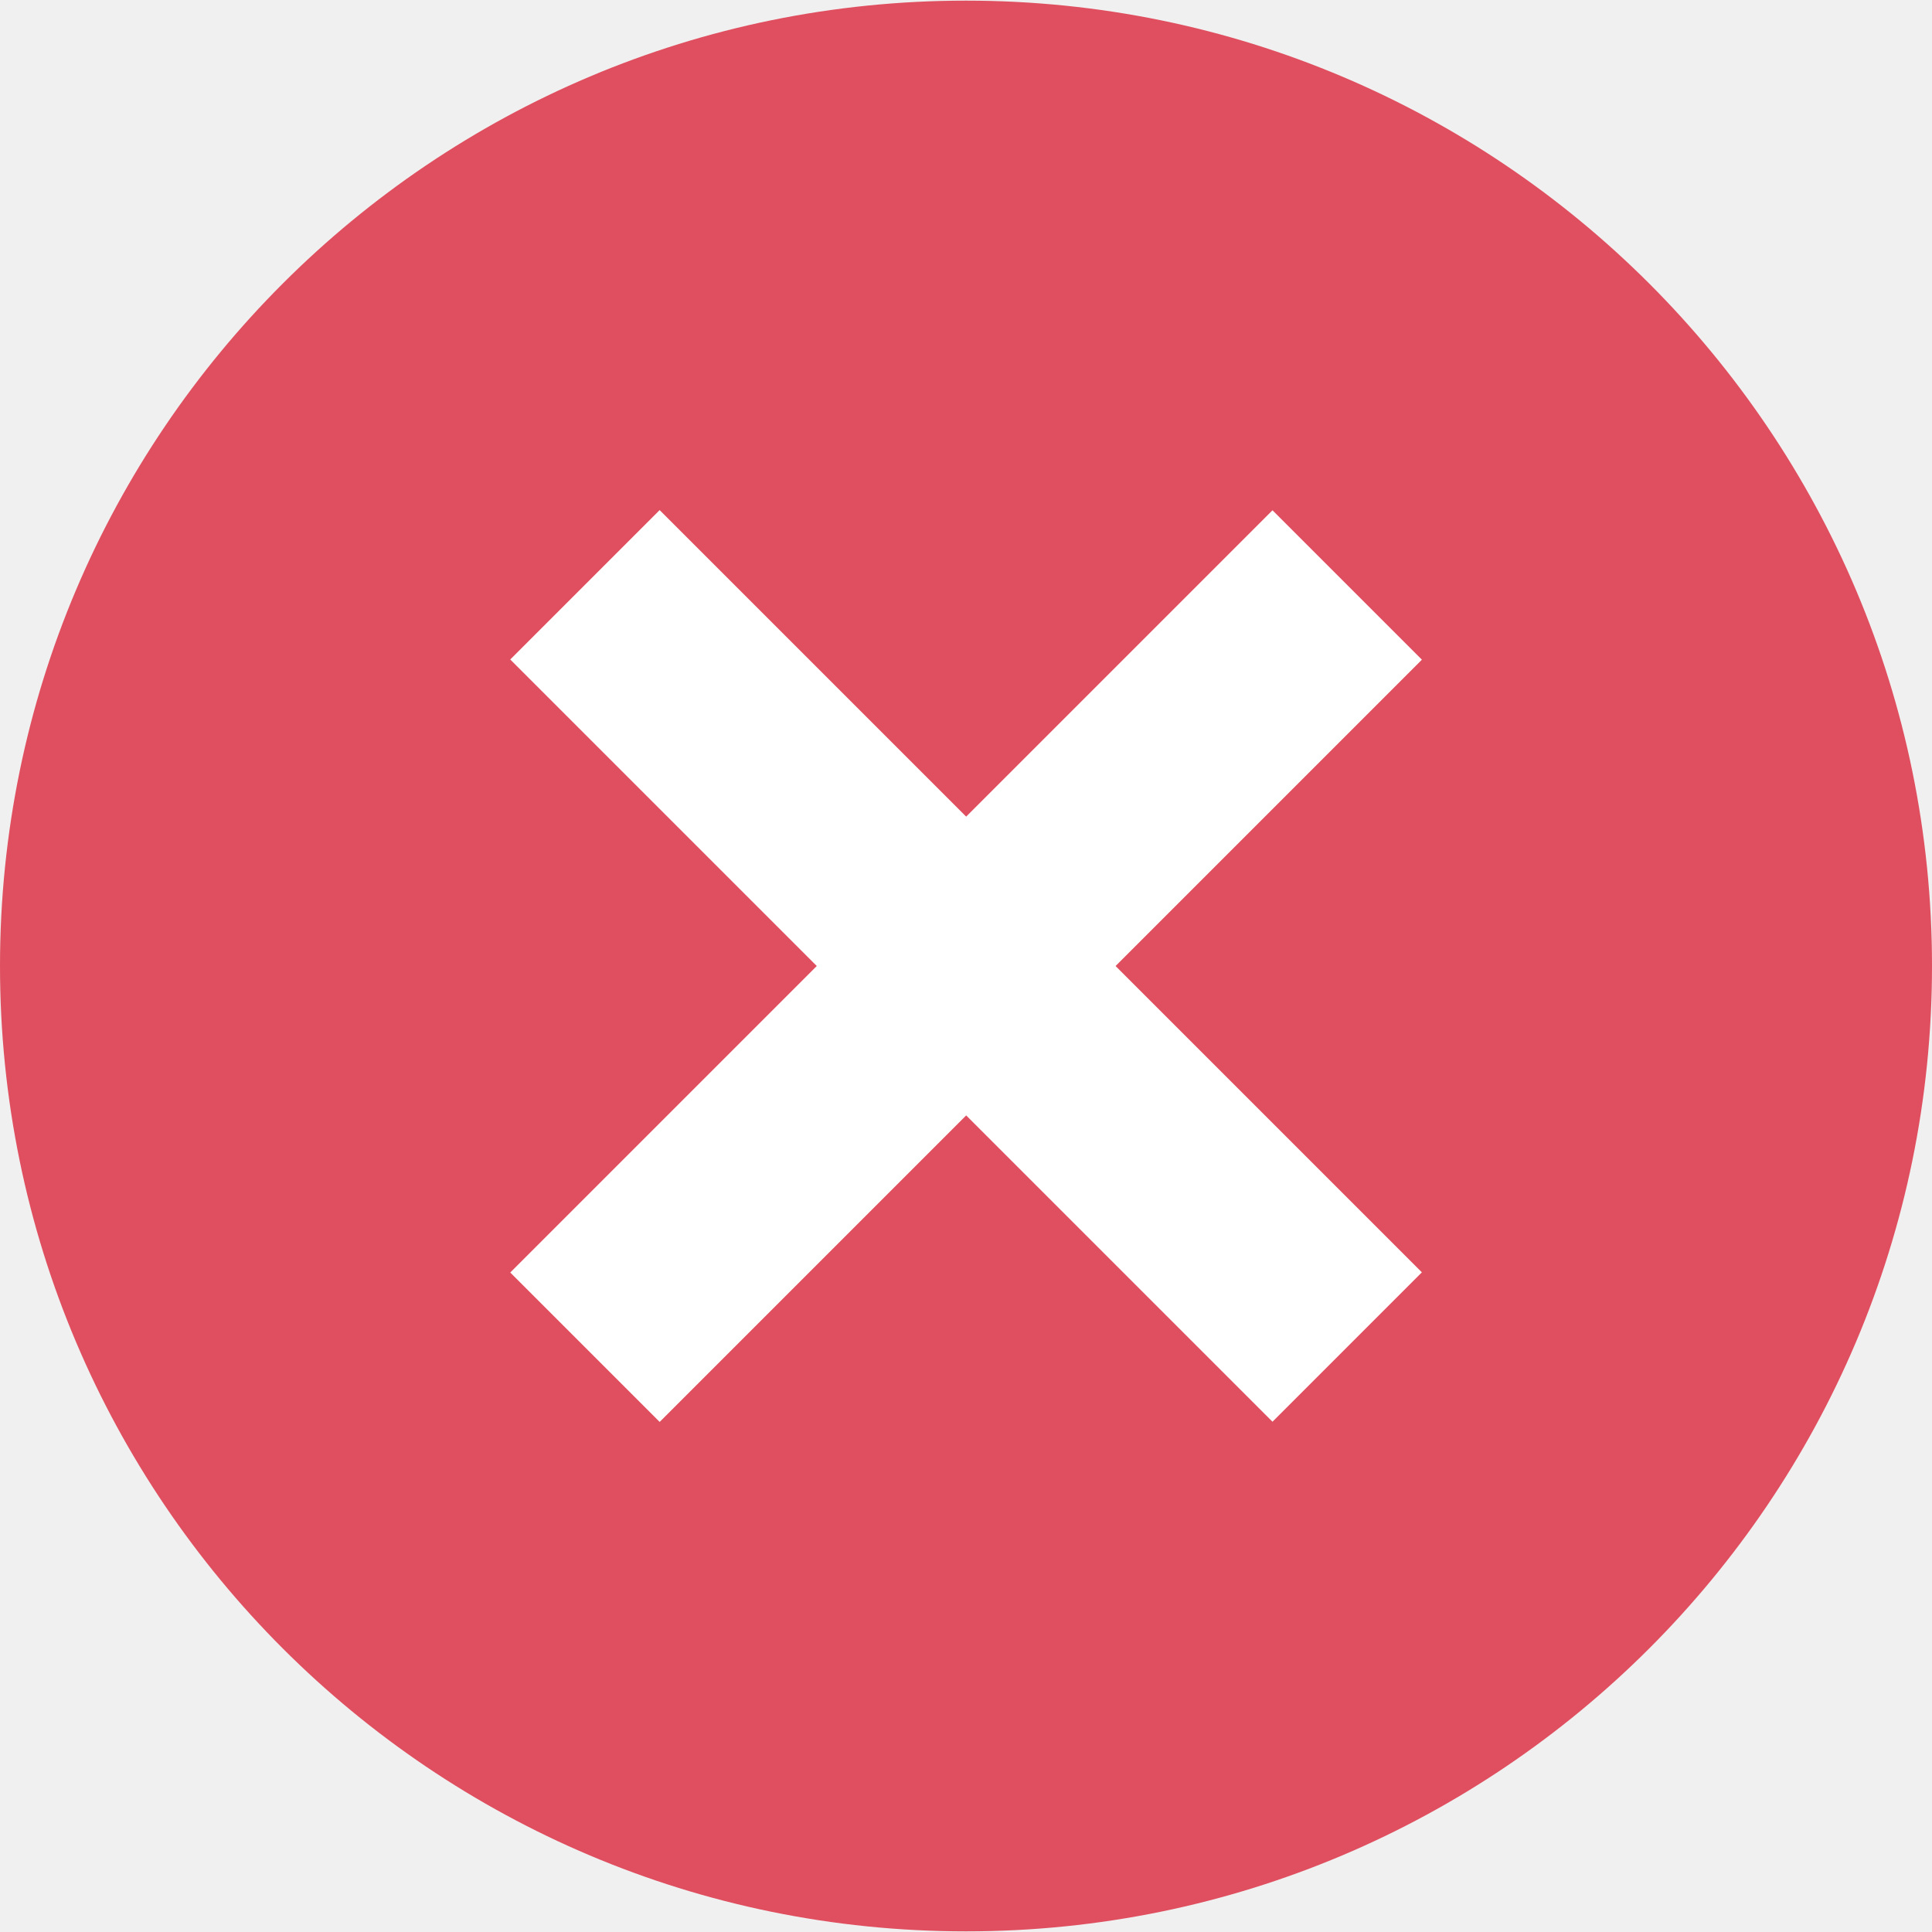
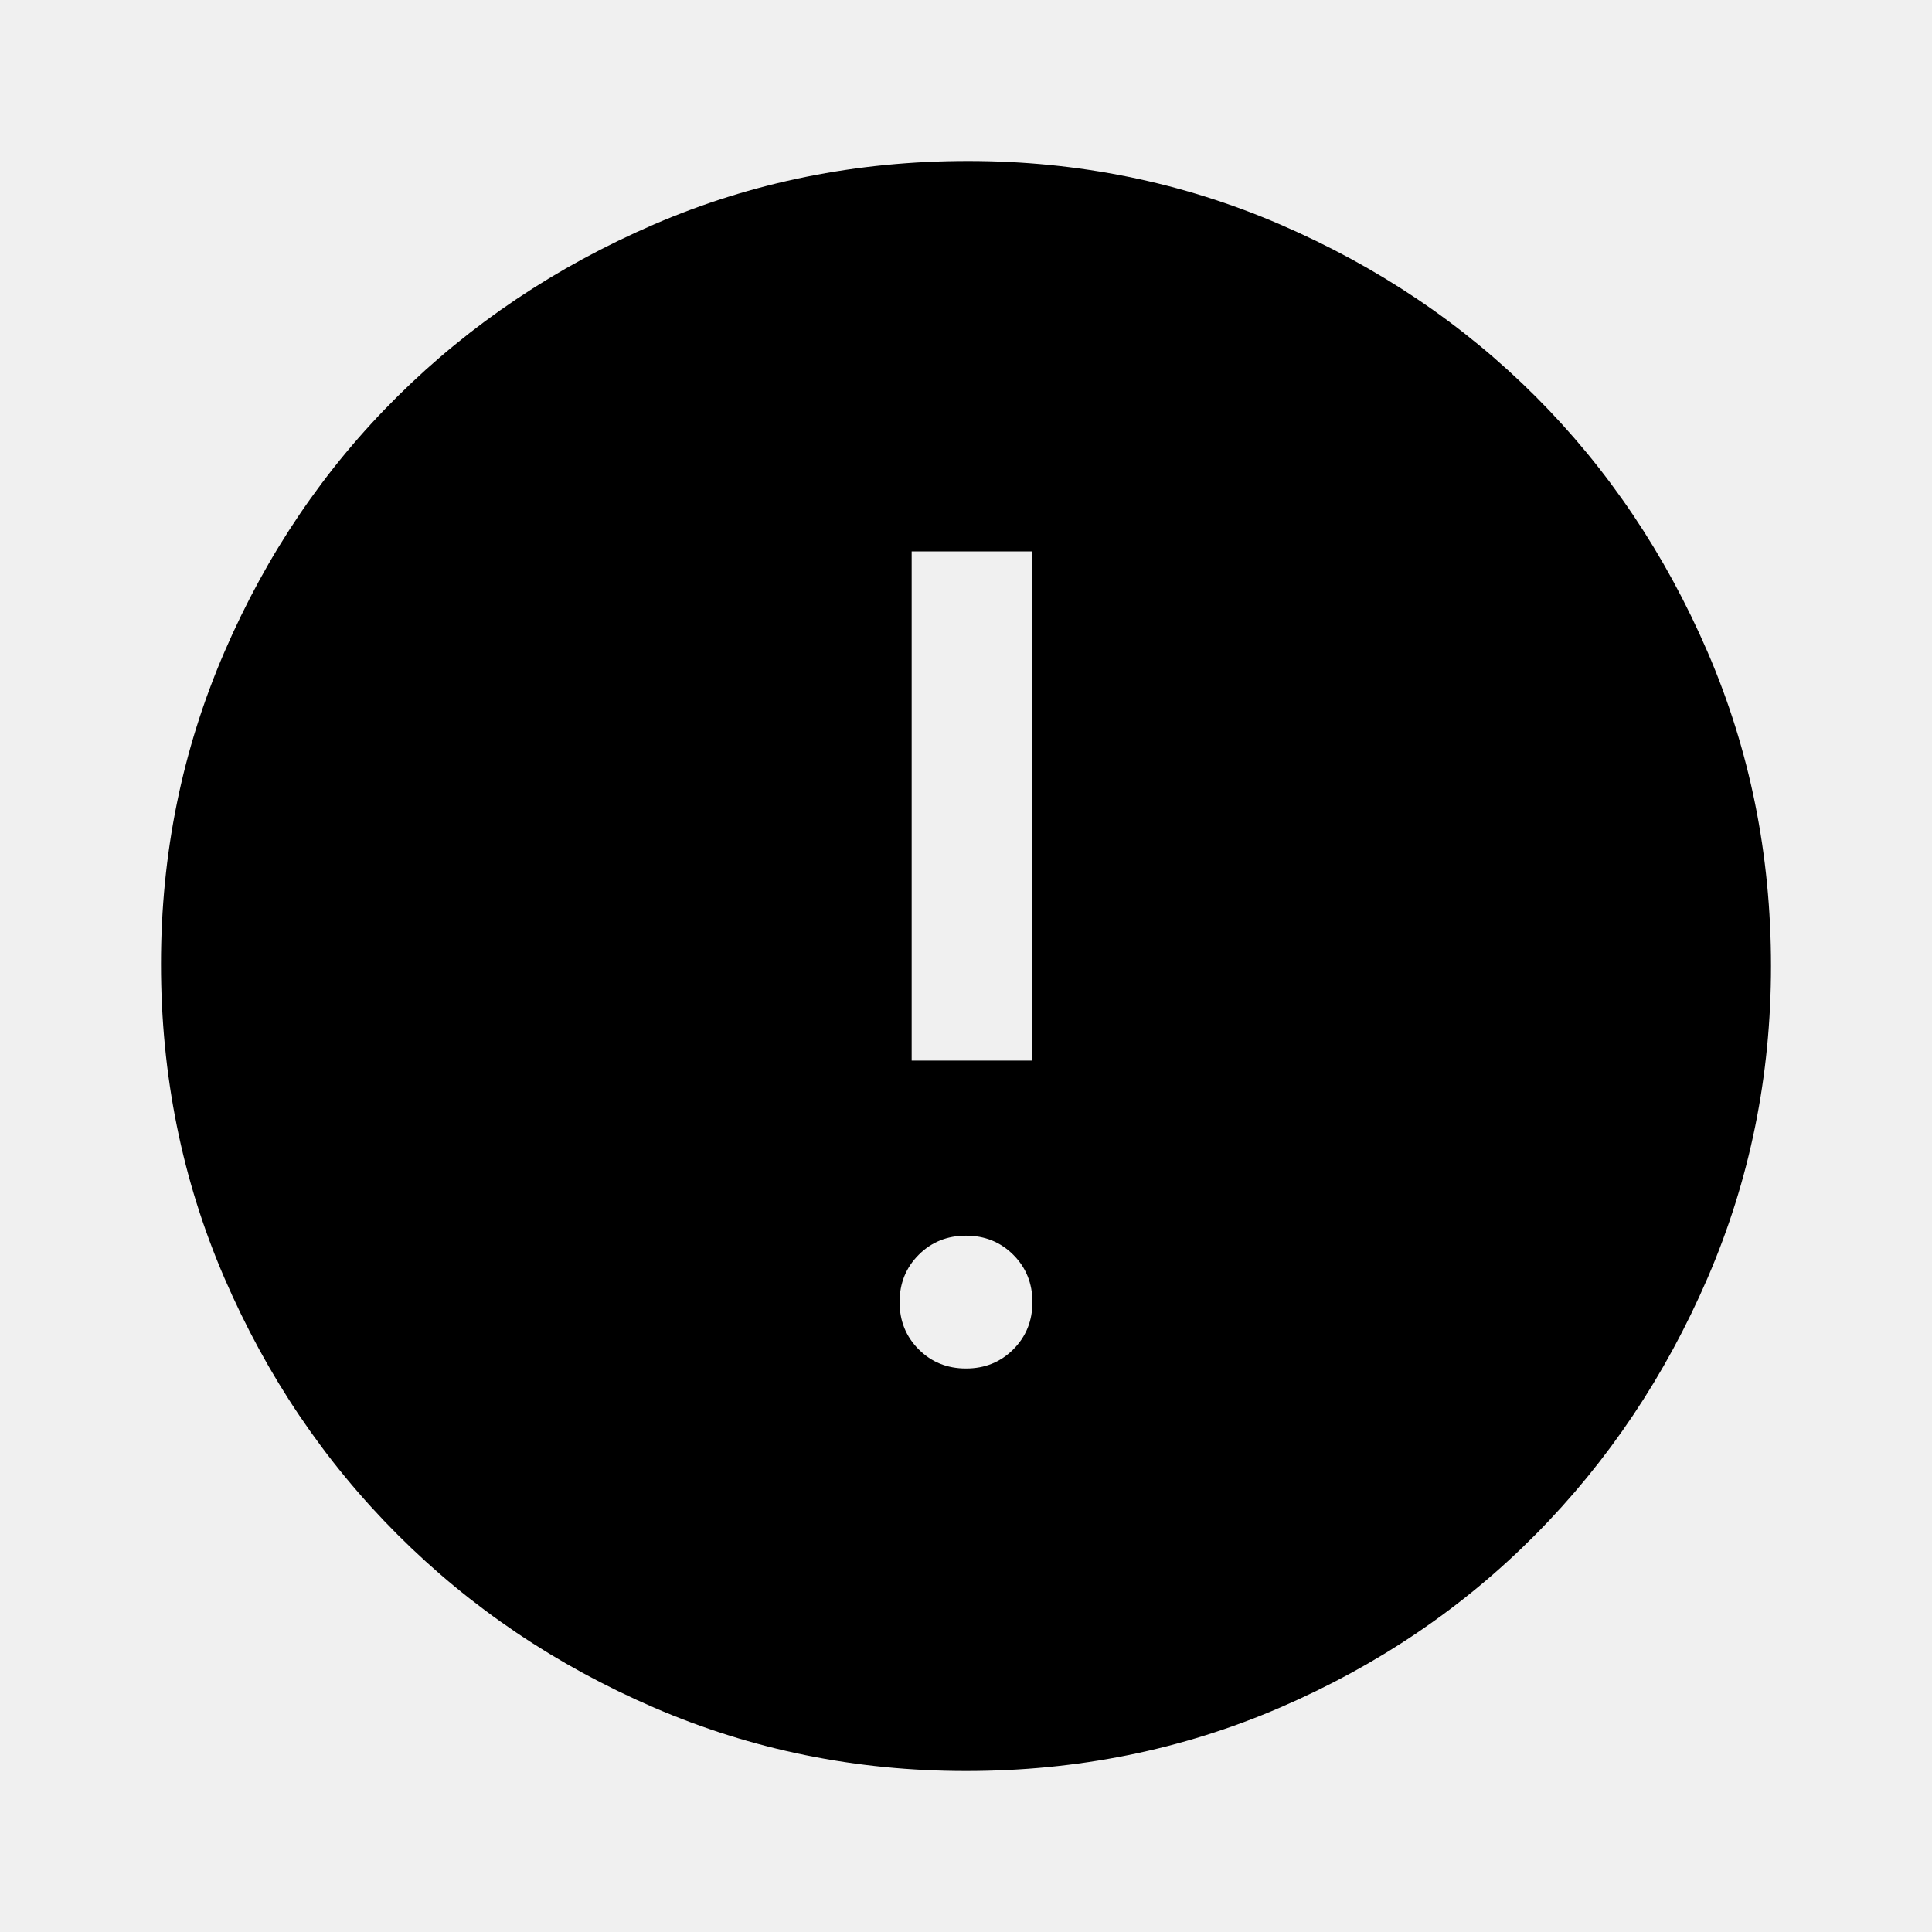
- <svg xmlns="http://www.w3.org/2000/svg" viewBox="0 0 512 512">
-   <ellipse cx="256" cy="256" rx="256" ry="255.832" fill="#e04f5f" />
-   <g fill="#fff">
-     <path d="M376.812 337.18l-39.592 39.593-201.998-201.999 39.592-39.592z" />
-     <path d="M376.818 174.825L174.819 376.824l-39.592-39.592 201.999-201.999z" />
-   </g>
+ <svg xmlns="http://www.w3.org/2000/svg" height="48" width="48">
+   <path d="M24 34q.7 0 1.175-.475.475-.475.475-1.175 0-.7-.475-1.175Q24.7 30.7 24 30.7q-.7 0-1.175.475-.475.475-.475 1.175 0 .7.475 1.175Q23.3 34 24 34Zm-1.35-7.65h3V13.7h-3ZM24 44q-4.1 0-7.75-1.575-3.65-1.575-6.375-4.3-2.725-2.725-4.3-6.375Q4 28.1 4 23.95q0-4.1 1.575-7.75 1.575-3.65 4.3-6.35 2.725-2.7 6.375-4.275Q19.9 4 24.05 4q4.1 0 7.75 1.575 3.65 1.575 6.35 4.275 2.7 2.7 4.275 6.35Q44 19.85 44 24q0 4.1-1.575 7.75-1.575 3.65-4.275 6.375t-6.35 4.3Q28.15 44 24 44Z" fill="currentColor" />
</svg>
